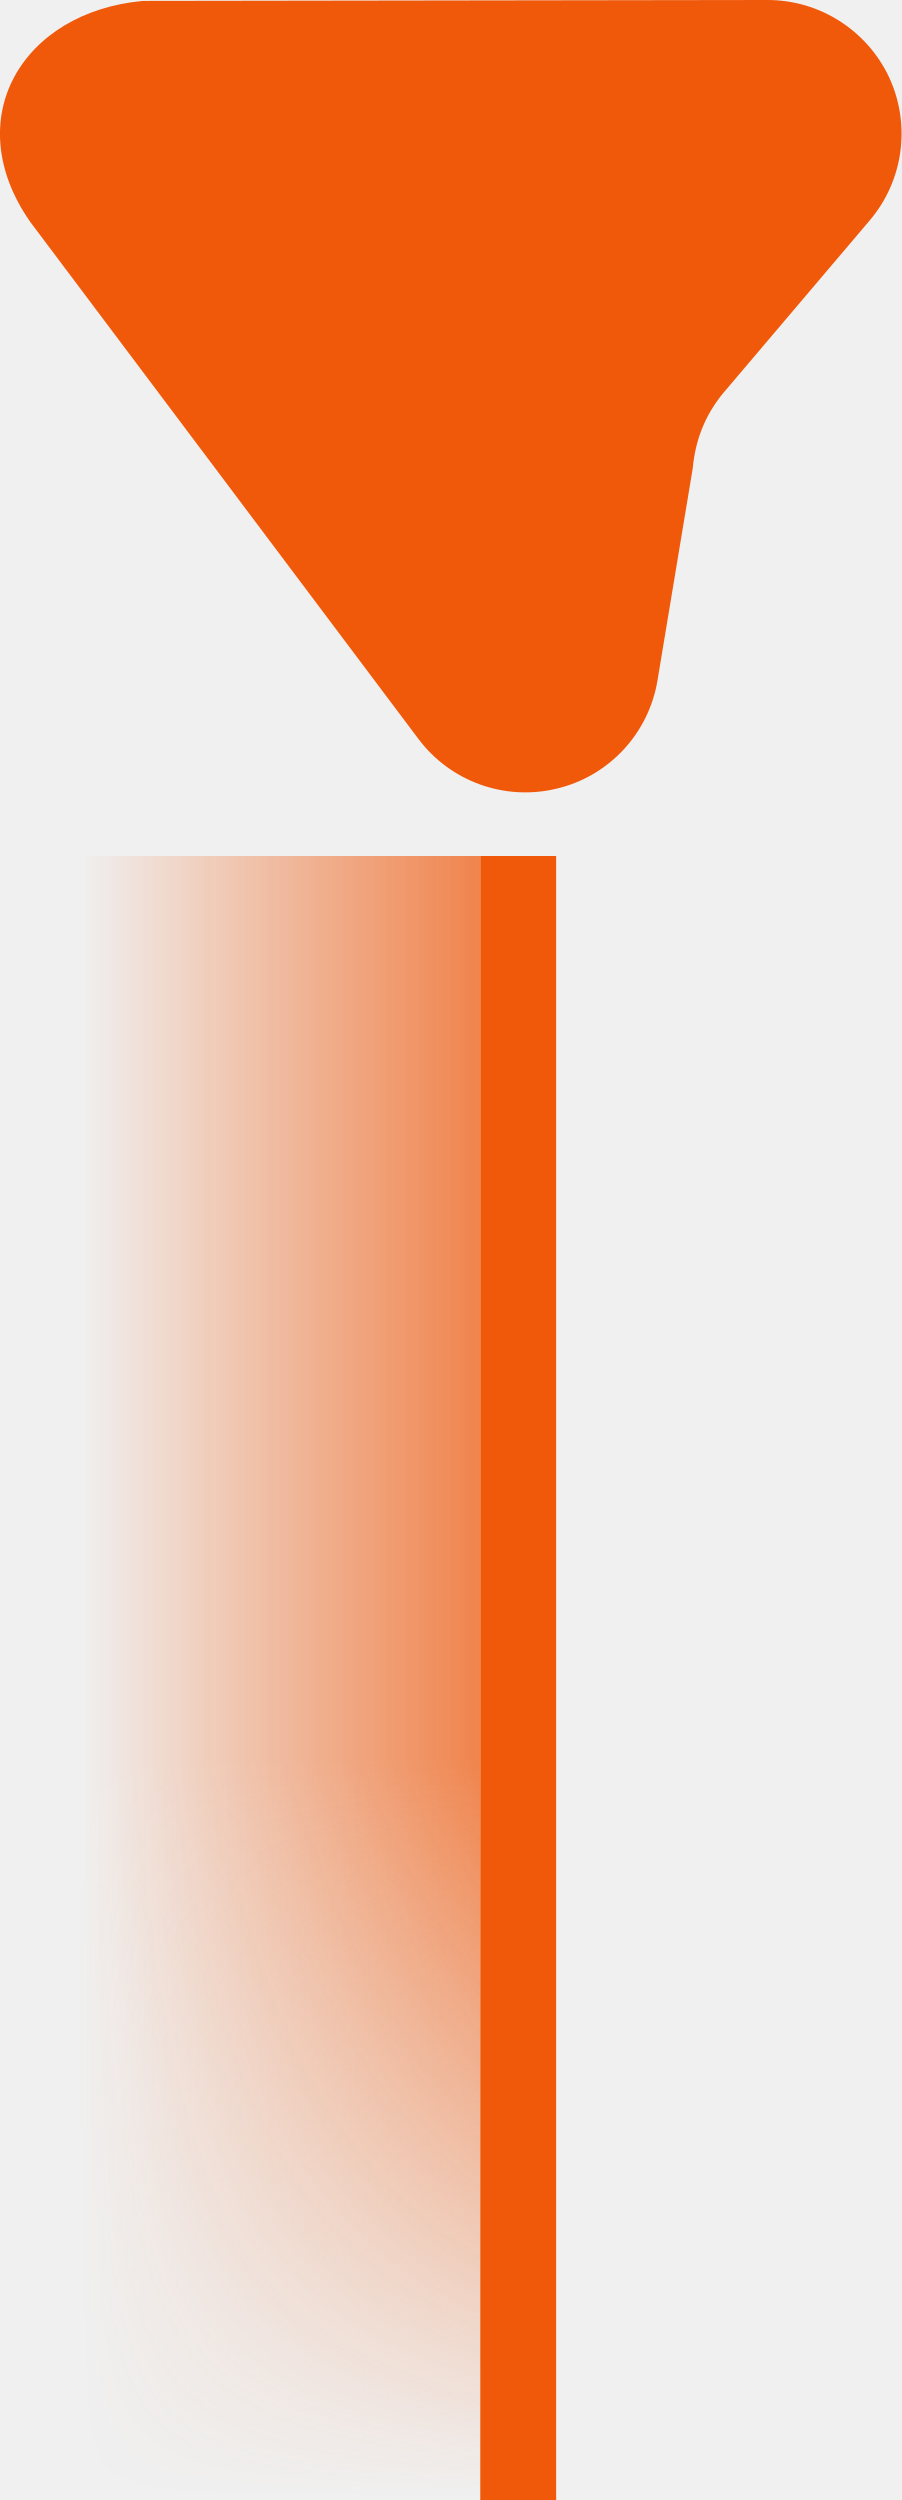
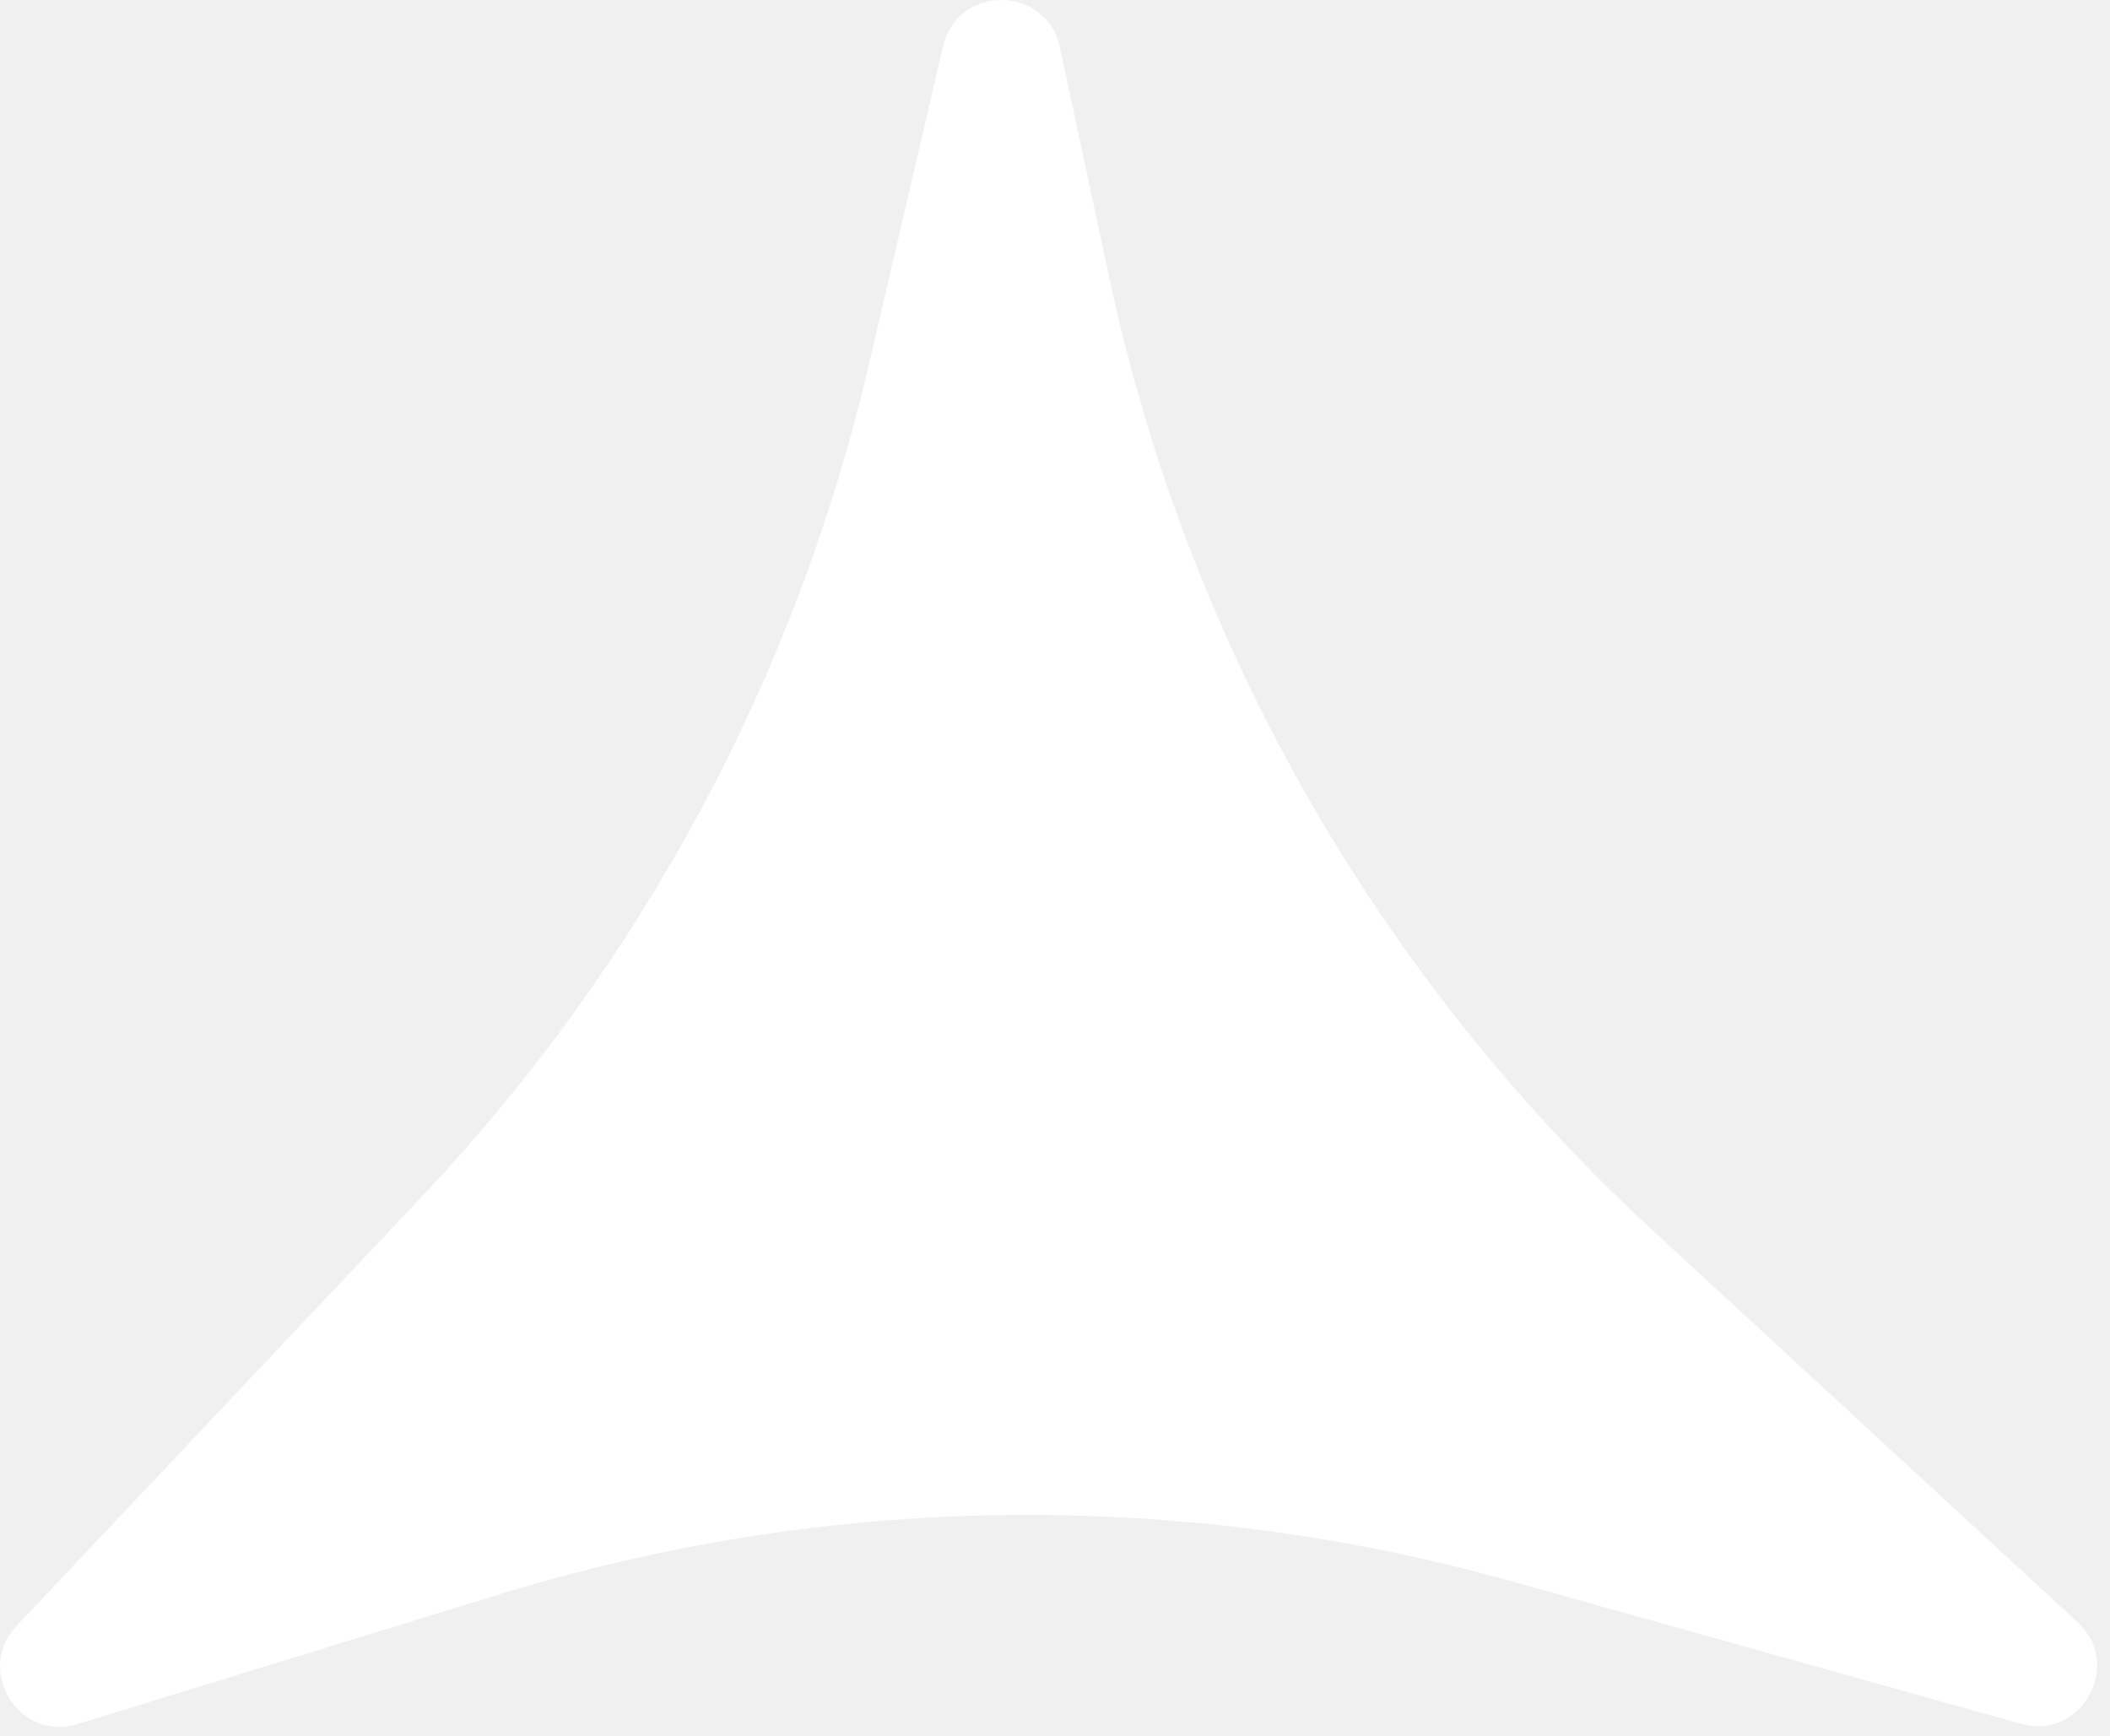
- <svg xmlns="http://www.w3.org/2000/svg" width="59.41" height="164.75" viewBox="0 0 59.41 164.75" fill="none">
-   <defs>
-     <linearGradient id="pm-trail" x1="1" y1="0" x2="0" y2="0">
-       <stop offset="0" stop-color="#F0580A" stop-opacity="0.71" />
-       <stop offset="1" stop-color="#F0580A" stop-opacity="0" />
-     </linearGradient>
-     <linearGradient id="pm-fade" x1="0" y1="0" x2="0" y2="1">
-       <stop offset="0.55" stop-color="#fff" />
-       <stop offset="1" stop-color="#fff" stop-opacity="0" />
-     </linearGradient>
-     <mask id="pm-mask" maskContentUnits="objectBoundingBox">
-       <rect width="1" height="1" fill="url(#pm-fade)" />
-     </mask>
-   </defs>
-   <rect x="5.26" y="56.41" width="26.39" height="108.34" fill="url(#pm-trail)" mask="url(#pm-mask)" />
-   <rect x="31.65" y="56.41" width="5.0" height="108.34" fill="#F0580A" />
-   <path d="M9.42 0.06L50.58 0.00C54.01-0.00 57.14 1.99 58.60 5.11C60.04 8.23 59.54 11.91 57.31 14.53L47.91 25.61C46.55 27.14 45.83 28.88 45.65 30.87L43.33 44.83C42.76 48.31 40.16 51.13 36.73 51.96C33.30 52.81 29.69 51.52 27.57 48.69L1.99 14.62C-2.76 7.80 1.49 0.78 9.42 0.06Z" fill="#F0580A" />
+ <svg xmlns="http://www.w3.org/2000/svg" width="141" height="116" viewBox="0 0 141 116" fill="none">
+   <path d="M33.389 106.544L5.197 115.218C1.27 116.426 -1.709 111.636 1.113 108.648L28.205 79.953C42.906 64.383 53.212 45.19 58.07 24.335L63.018 3.092C63.988 -1.068 69.929 -1.016 70.825 3.161L74.145 18.637C79.385 43.065 92.058 65.272 110.424 82.209L138.829 108.405C141.918 111.254 139.086 116.33 135.039 115.198L101.016 105.677C78.856 99.476 55.382 99.777 33.389 106.544Z" fill="white" />
</svg>
